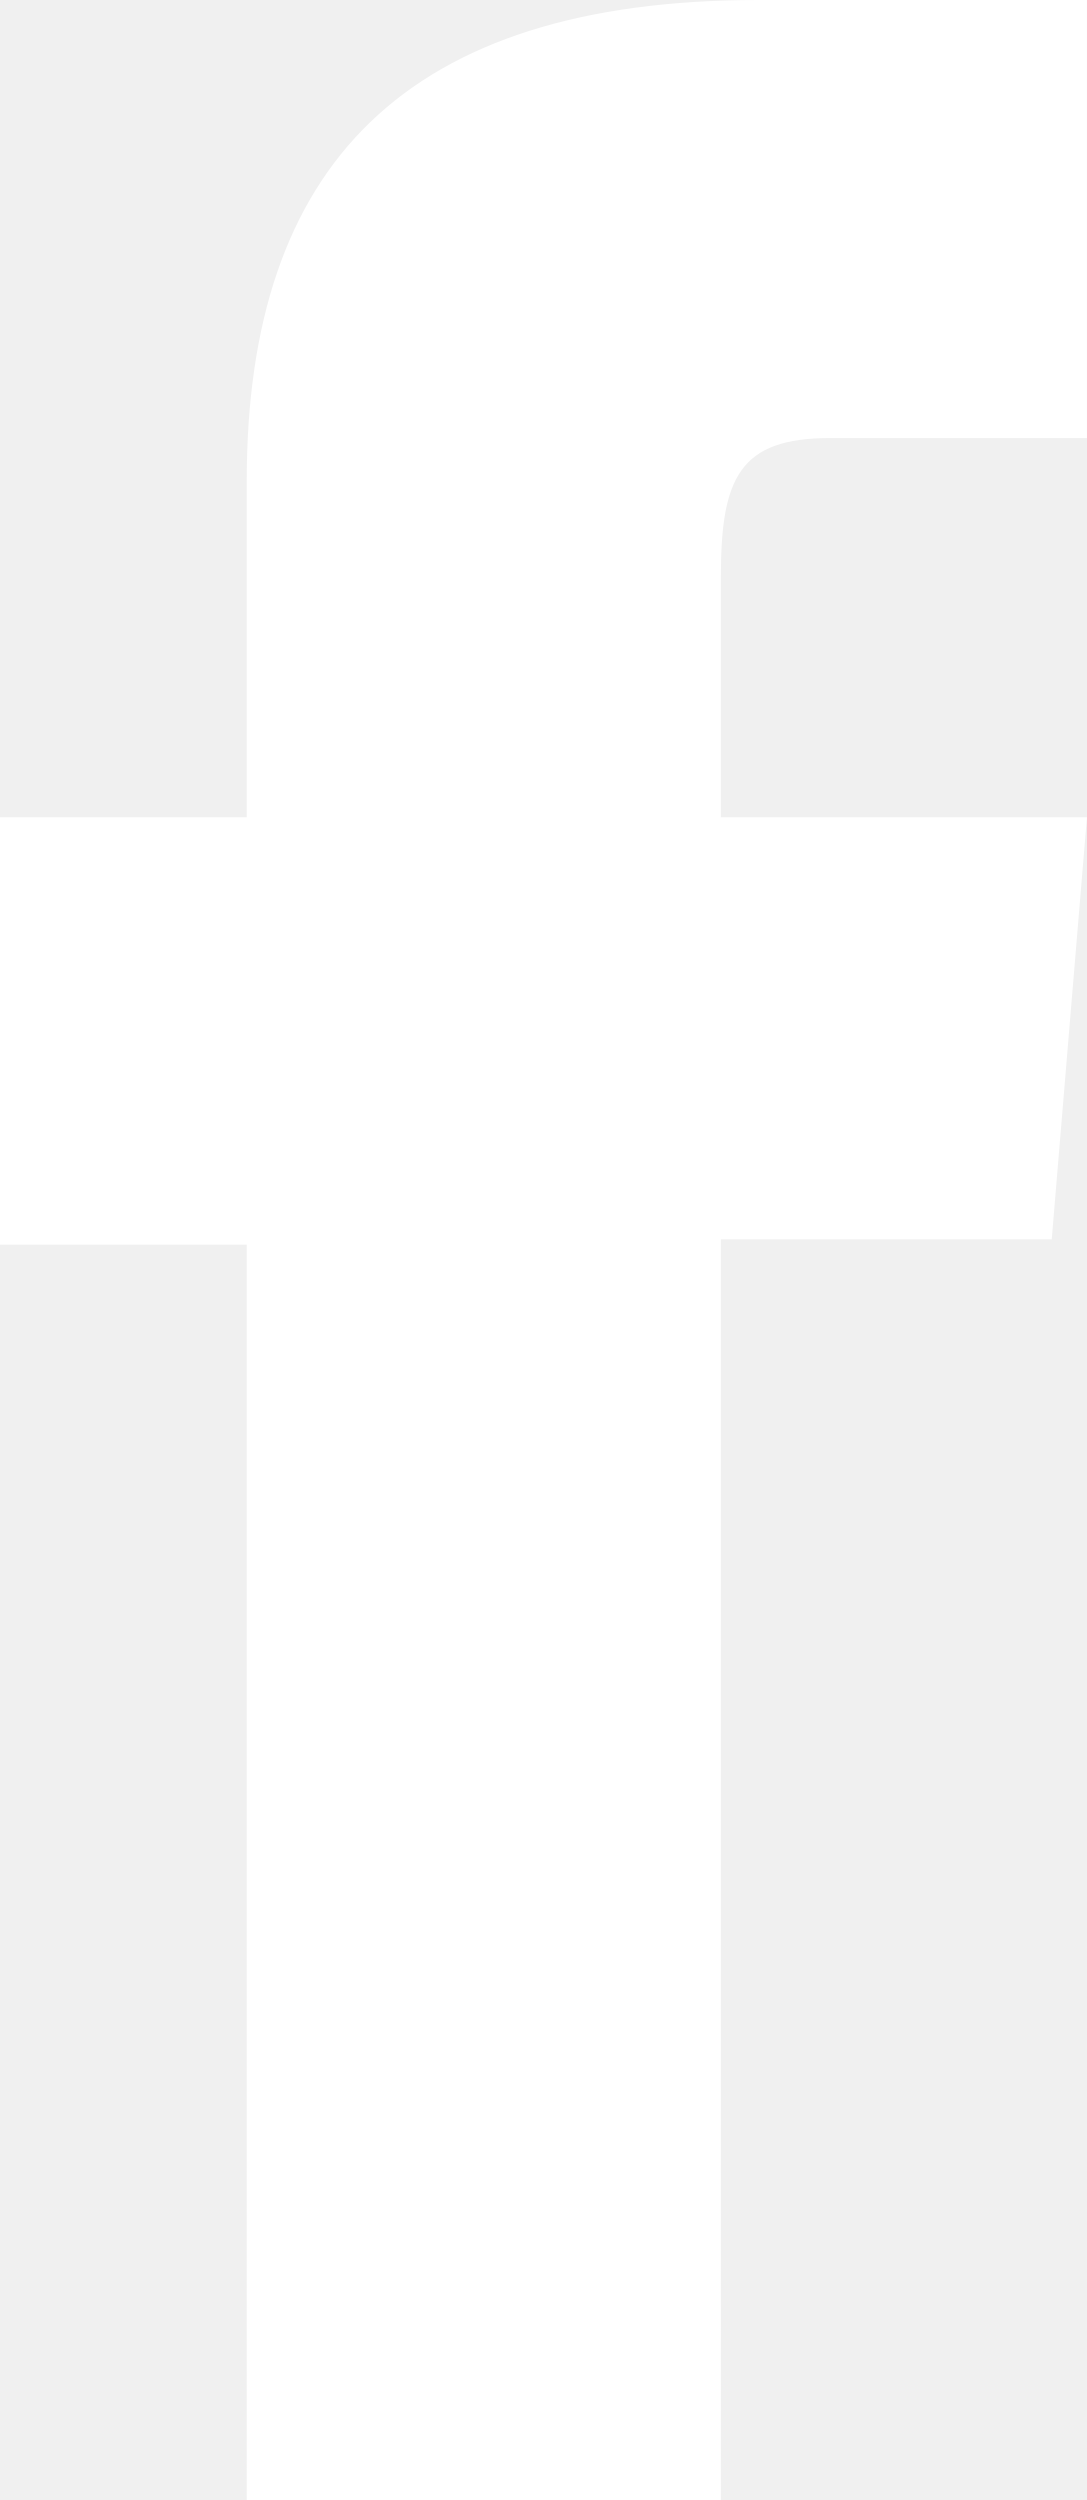
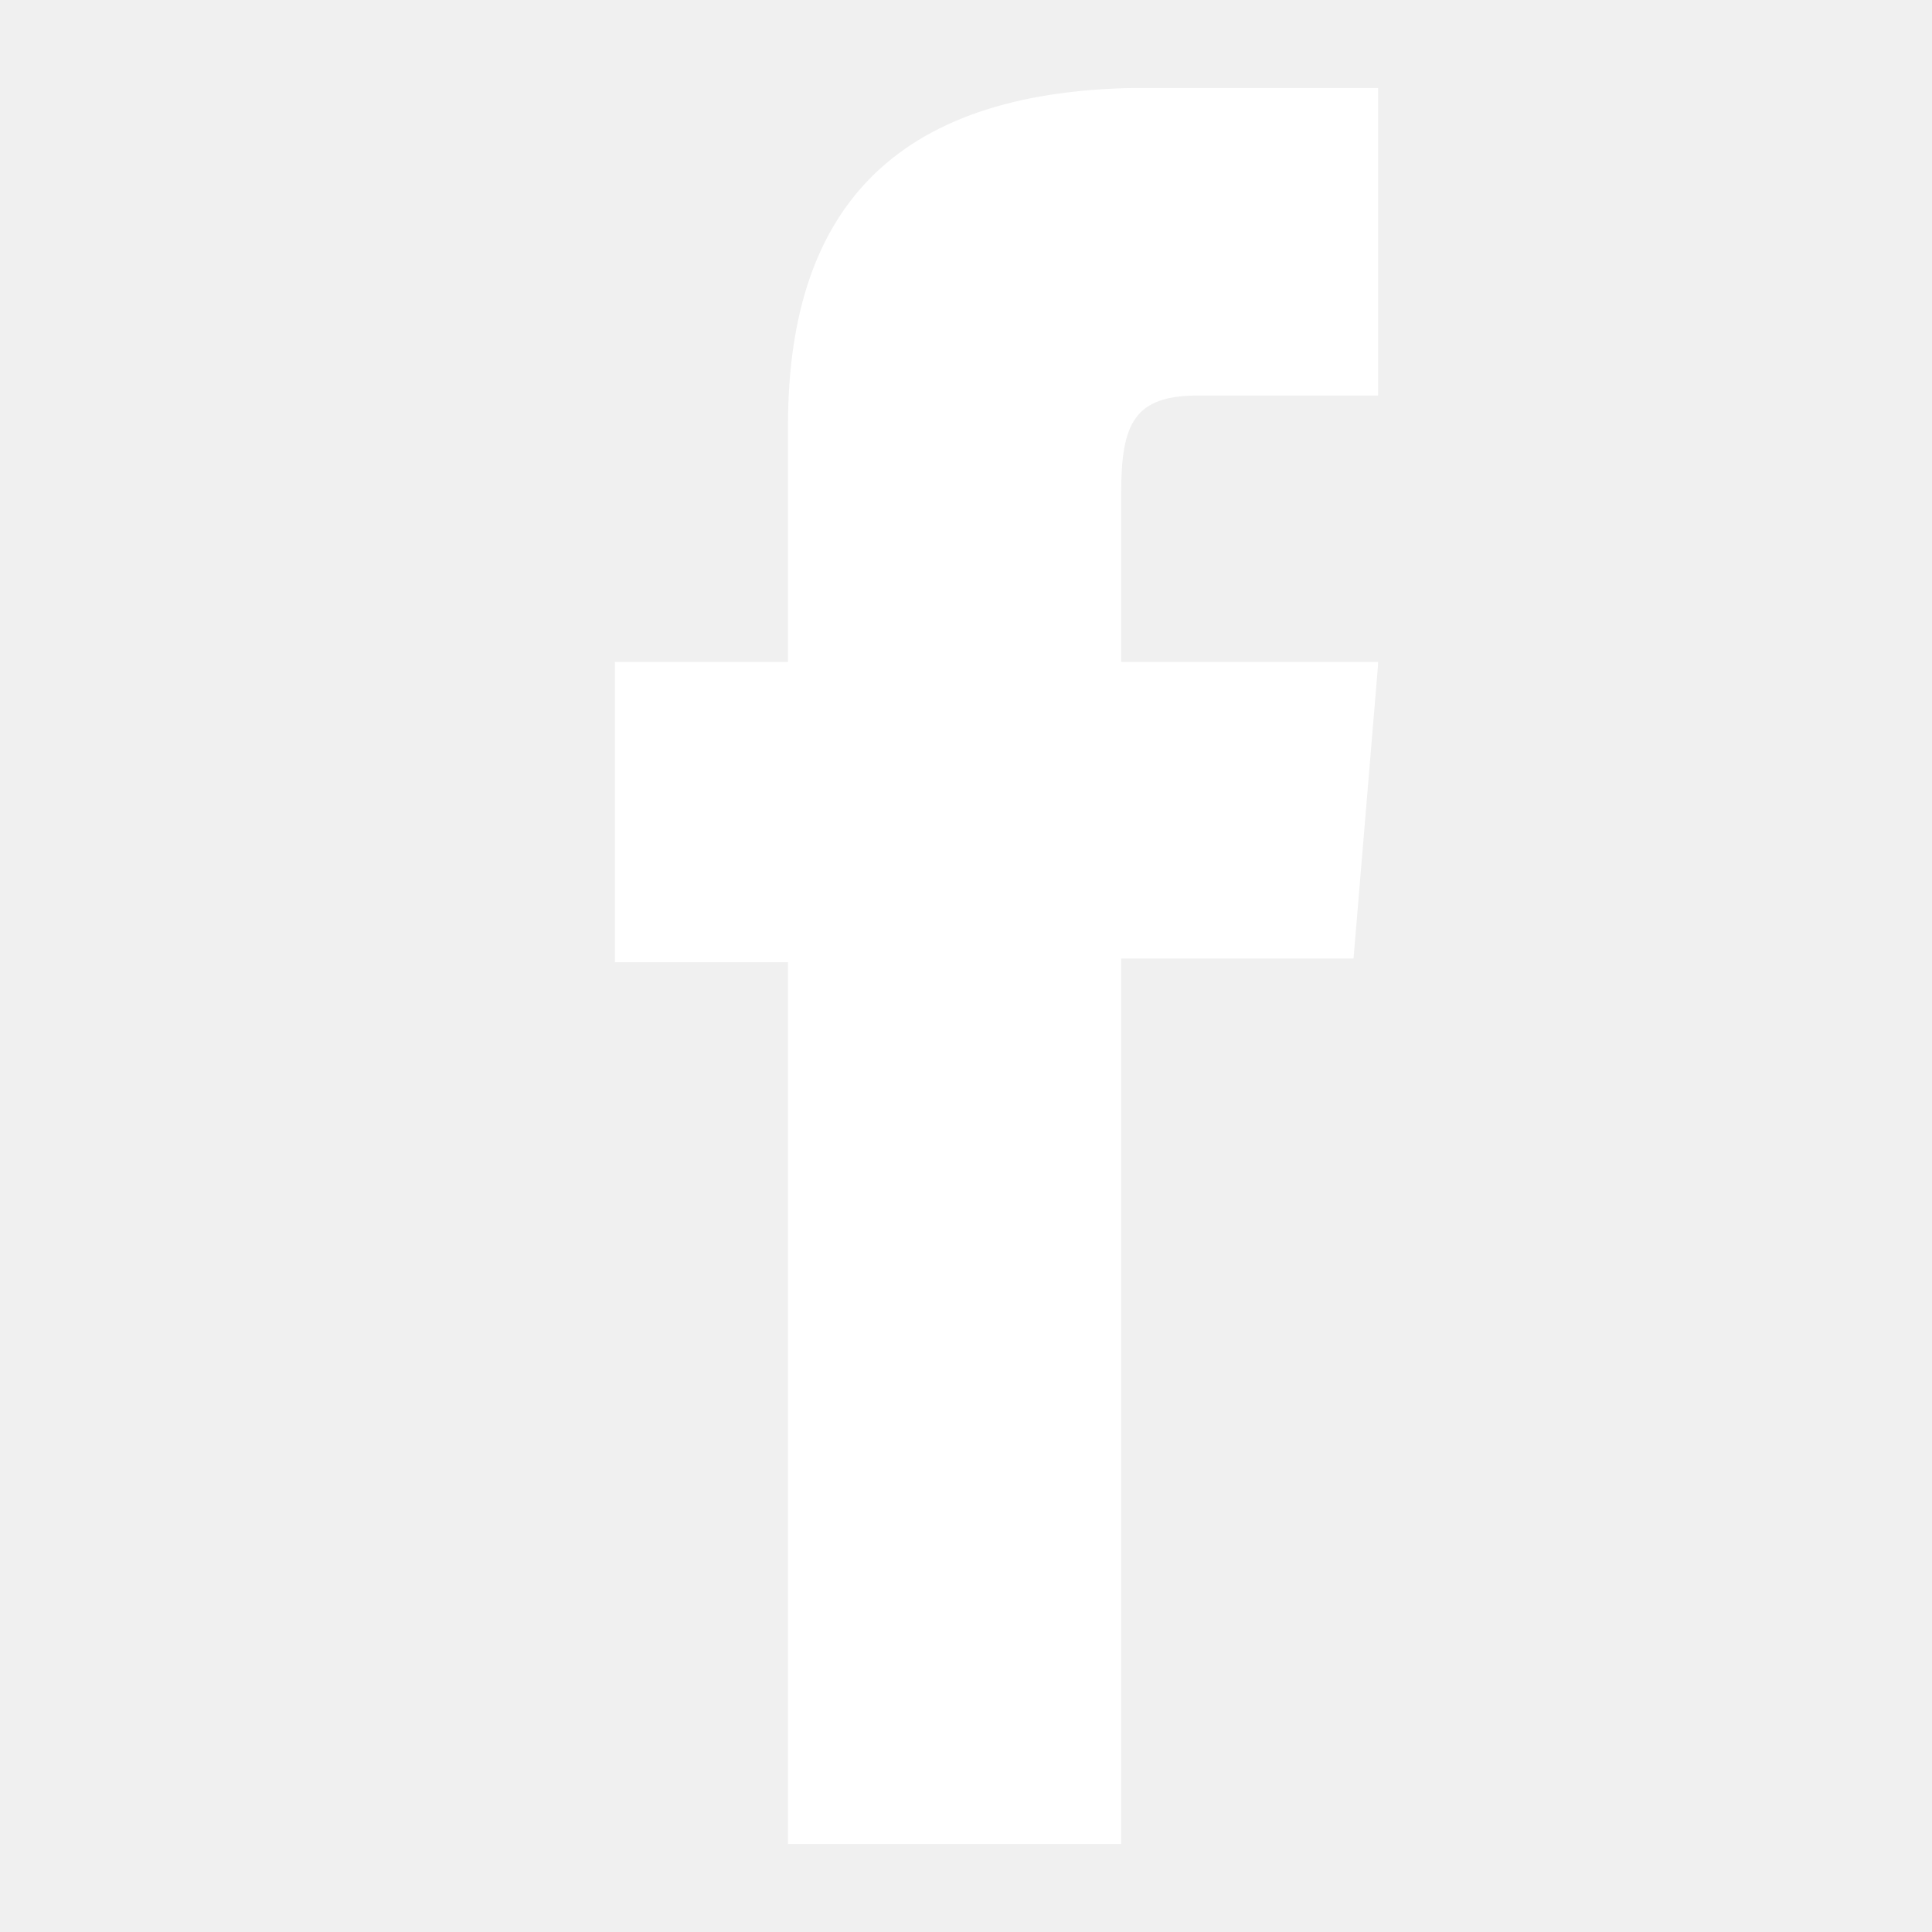
- <svg xmlns="http://www.w3.org/2000/svg" width="10px" height="23px" viewBox="0 0 10 23" version="1.1">
-   <g id="Locusview-LP" stroke="none" stroke-width="1" fill="none" fill-rule="evenodd">
-     <g transform="translate(-709, -397)" fill="#FFFFFF" id="header">
-       <g transform="translate(0, -1)">
-         <g id="socials" transform="translate(628, 398)">
-           <path d="M83.27,23 L87.632,23 L87.632,11.402 L90.676,11.402 L91,7.519 L87.632,7.519 L87.632,5.308 C87.632,4.392 87.805,4.03 88.639,4.03 L91,4.03 L91,0 L87.979,0 C84.734,0 83.27,1.519 83.27,4.423 L83.27,7.519 L81,7.519 L81,11.451 L83.27,11.451 L83.27,23 Z" id="fb" />
-         </g>
-       </g>
+ <svg xmlns="http://www.w3.org/2000/svg" xmlns:xlink="http://www.w3.org/1999/xlink" width="22px" height="22px" viewBox="0 0 22 22" version="1.1">
+   <defs>
+     <polygon id="path-1" points="0 8.69565217e-05 8.695 8.69565217e-05 8.695 20 0 20" />
+   </defs>
+   <g id="fb" stroke="none" stroke-width="1" fill="none" fill-rule="evenodd">
+     <g id="Group-3" transform="translate(7, 1)">
+       <mask id="mask-2" fill="white">
+         <use xlink:href="#path-1" />
+       </mask>
+       <g id="Clip-2" />
+       <path d="M1.973,20 L5.767,20 L5.767,9.915 L8.413,9.915 L8.695,6.538 L5.767,6.538 L5.767,4.616 C5.767,3.819 5.917,3.504 6.642,3.504 L8.695,3.504 L8.695,8.69565217e-05 L6.068,8.69565217e-05 C3.247,8.69565217e-05 1.973,1.321 1.973,3.846 L1.973,6.538 L-0,6.538 L-0,9.957 L1.973,9.957 L1.973,20 Z" id="Fill-1" fill="#FFFFFF" mask="url(#mask-2)" />
    </g>
  </g>
</svg>
